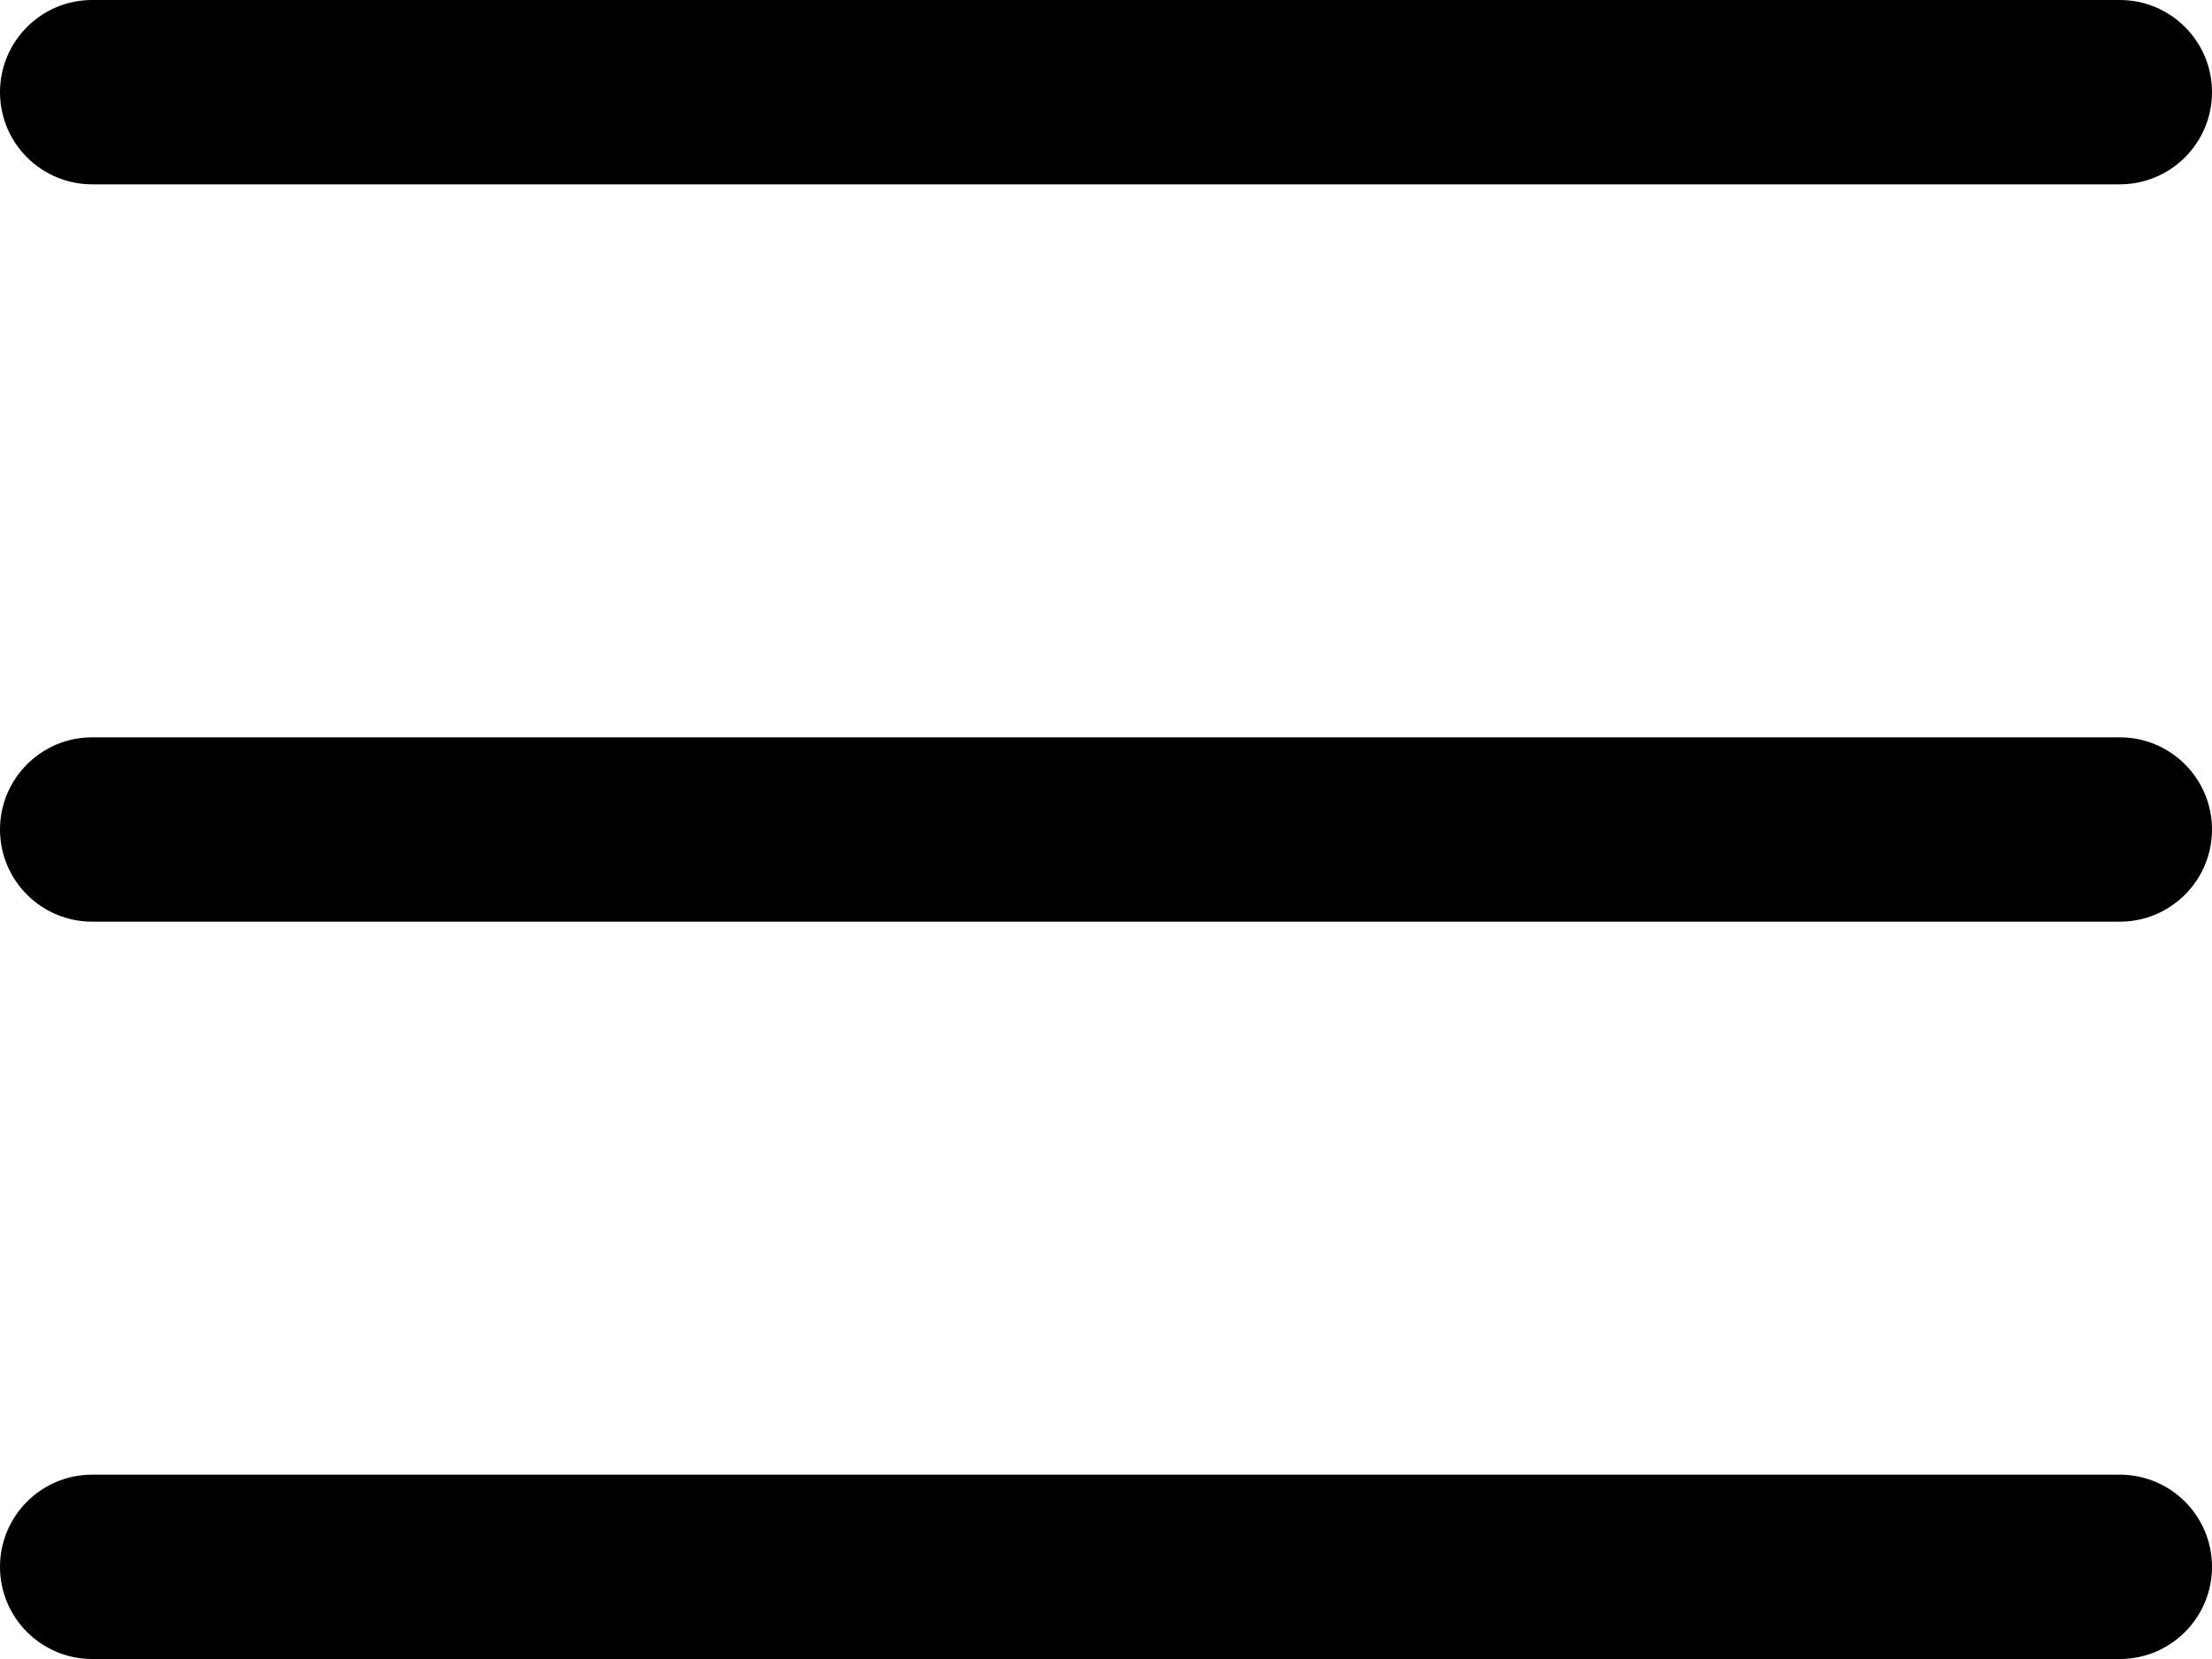
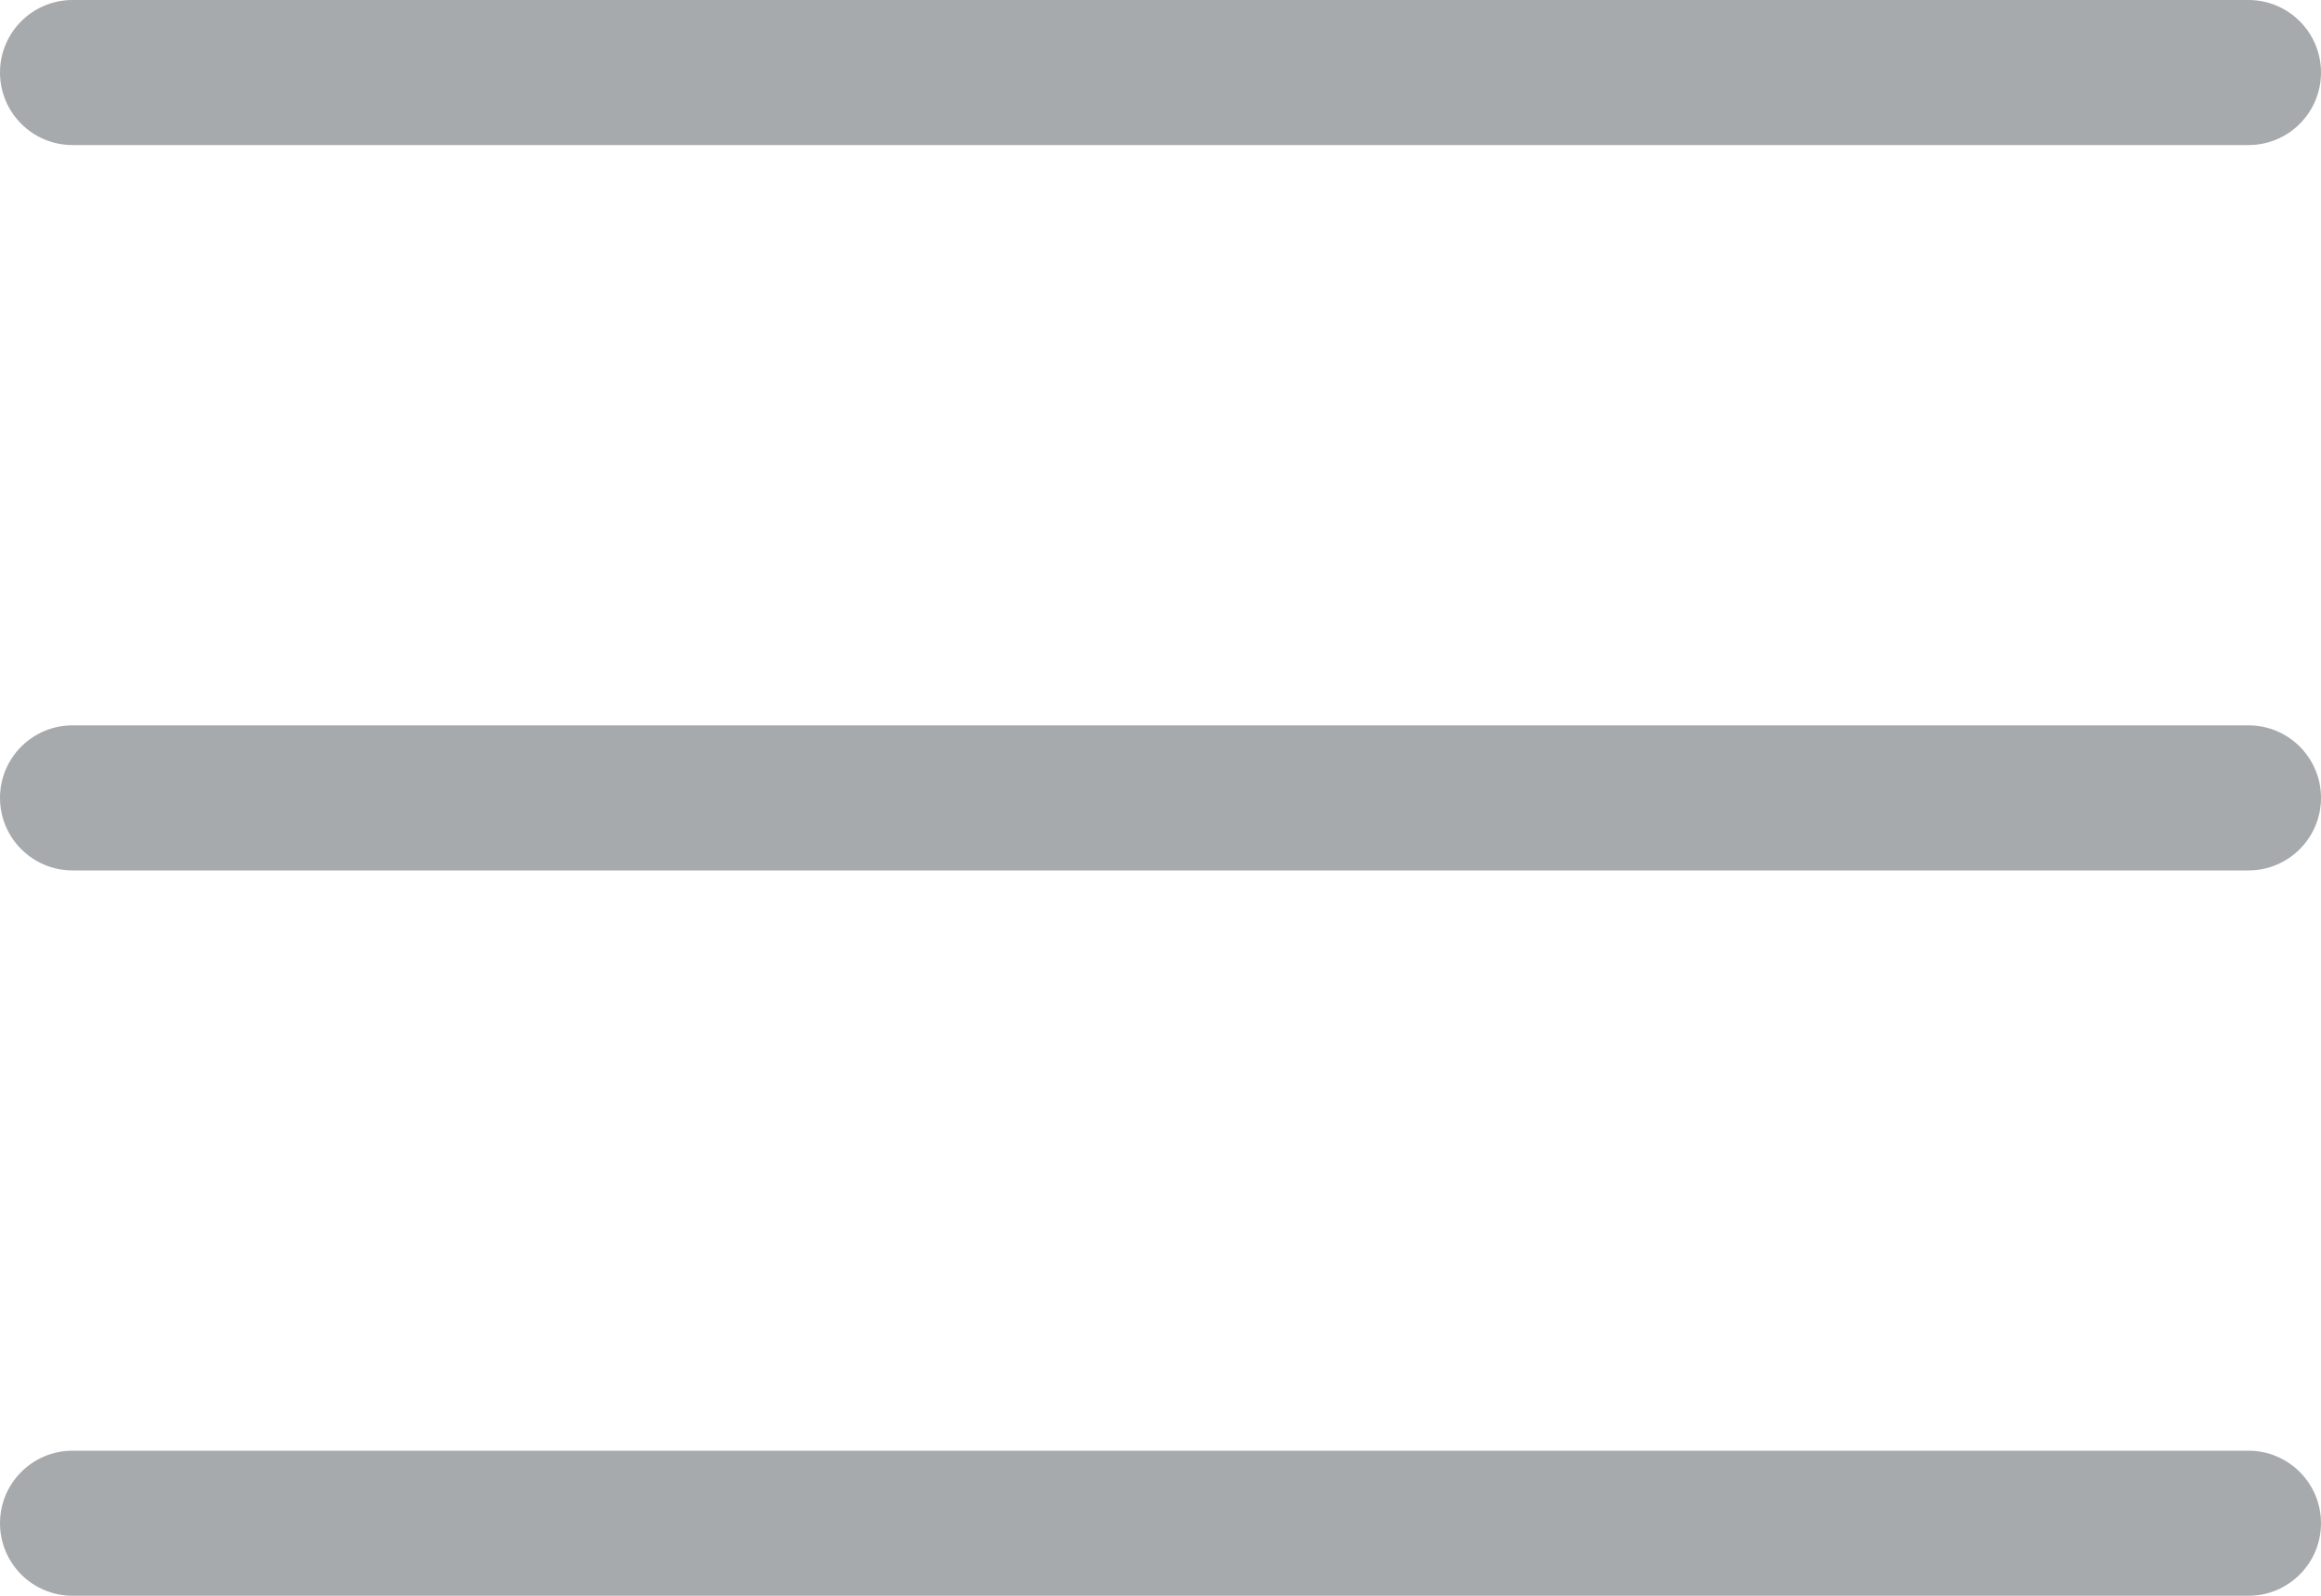
- <svg xmlns="http://www.w3.org/2000/svg" viewBox="0 0 12 9" version="1.1">
-   <defs />
-   <g id="GUI" stroke="none" stroke-width="1" fill="" fill-rule="">
-     <g transform="translate(-510, -1184)" id="1440-Menu-Hamberger-Dark" fill="">
-       <path d="M510.5,1184 L521.5,1184 C521.776,1184 522,1184.224 522,1184.5 L522,1184.5 C522,1184.776 521.776,1185 521.5,1185 L510.5,1185 C510.224,1185 510,1184.776 510,1184.5 L510,1184.5 L510,1184.5 C510,1184.224 510.224,1184 510.5,1184 L510.5,1184 Z M510.5,1188 L521.5,1188 C521.776,1188 522,1188.224 522,1188.5 C522,1188.776 521.776,1189 521.5,1189 L510.5,1189 C510.224,1189 510,1188.776 510,1188.5 C510,1188.224 510.224,1188 510.5,1188 L510.5,1188 Z M510.5,1192 L521.5,1192 C521.776,1192 522,1192.224 522,1192.5 C522,1192.776 521.776,1193 521.5,1193 L510.5,1193 C510.224,1193 510,1192.776 510,1192.5 C510,1192.224 510.224,1192 510.5,1192 L510.5,1192 Z" />
+ <svg xmlns="http://www.w3.org/2000/svg" xmlns:xlink="http://www.w3.org/1999/xlink" width="16" height="11" viewBox="0 0 16 11">
+   <defs>
+     <path id="z8l9a" d="M30 738.5a.5.5 0 0 1 .5-.5h15a.5.5 0 0 1 0 1h-15a.5.5 0 0 1-.5-.5z" />
+     <path id="z8l9b" d="M30 743.5a.5.5 0 0 1 .5-.5h15a.5.5 0 0 1 0 1h-15a.5.5 0 0 1-.5-.5z" />
+     <path id="z8l9c" d="M30 748.5a.5.5 0 0 1 .5-.5h15a.5.5 0 0 1 0 1h-15a.5.5 0 0 1-.5-.5z" />
+   </defs>
+   <g>
+     <g transform="translate(-30 -738)">
+       <g>
+         <use fill="#a7aaad" xlink:href="#z8l9a" />
+       </g>
+       <g>
+         <use fill="#a7aaad" xlink:href="#z8l9b" />
+       </g>
+       <g>
+         <use fill="#a7aaad" xlink:href="#z8l9c" />
+       </g>
    </g>
  </g>
</svg>
